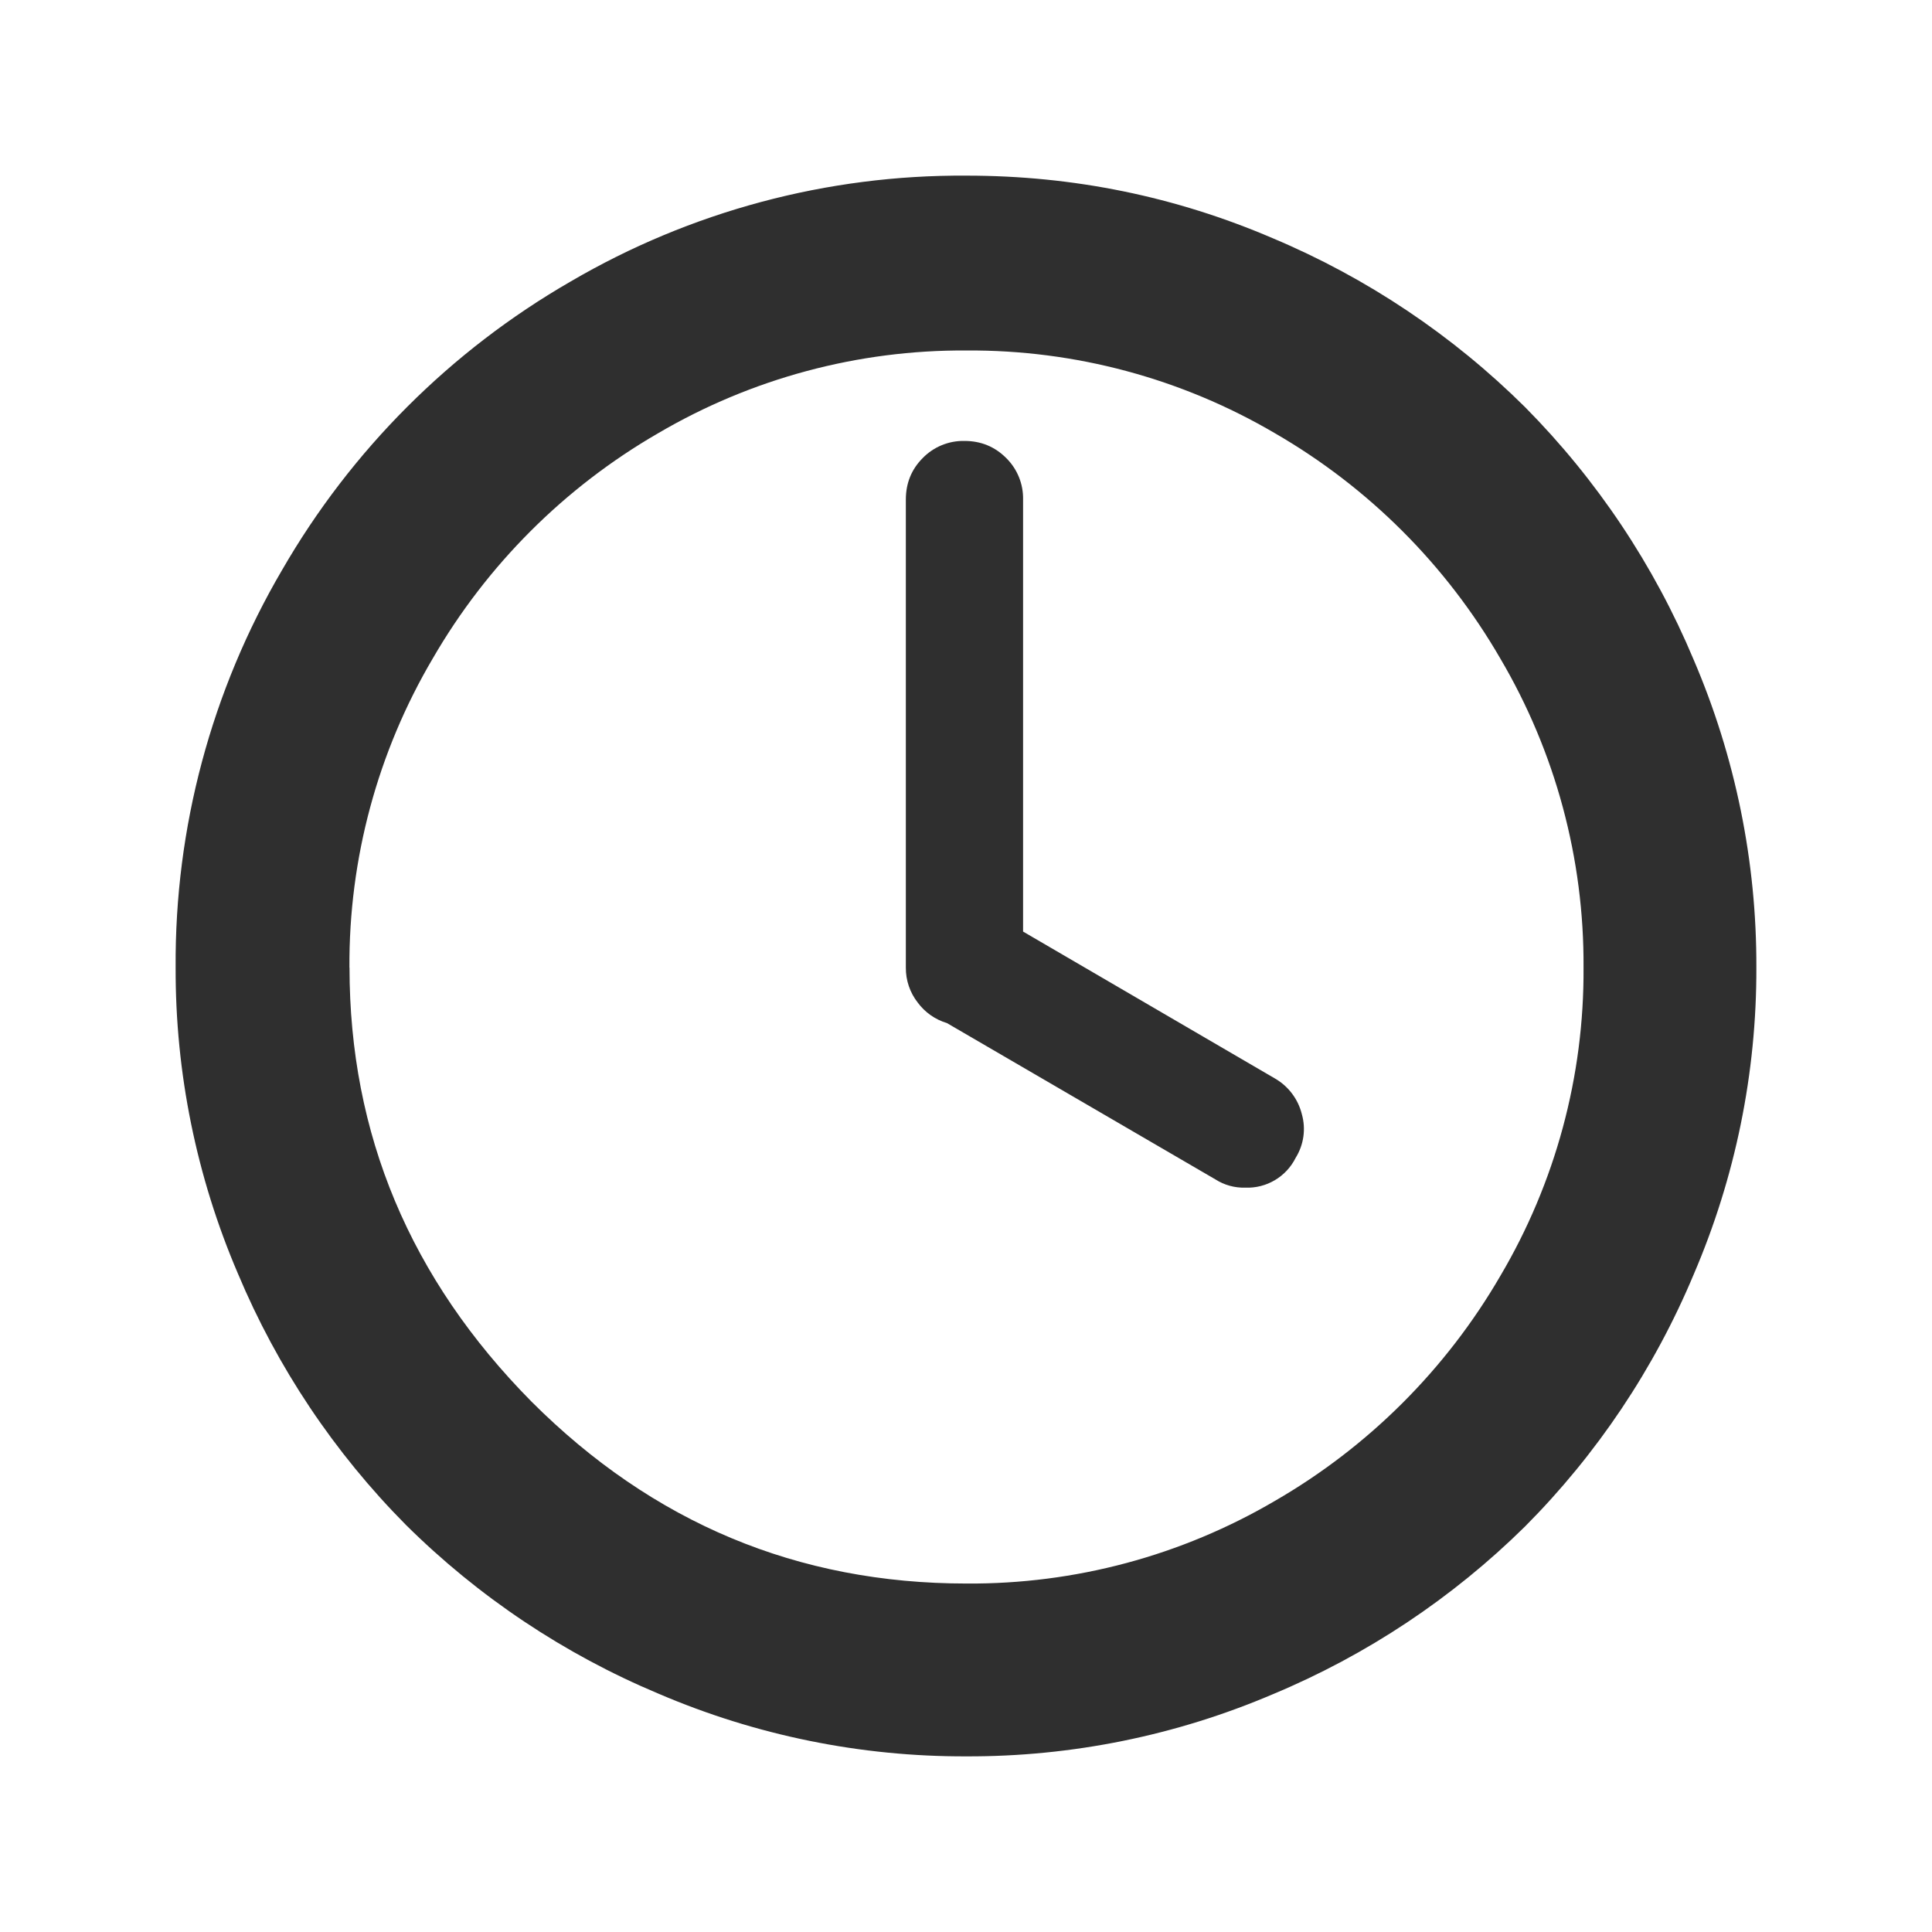
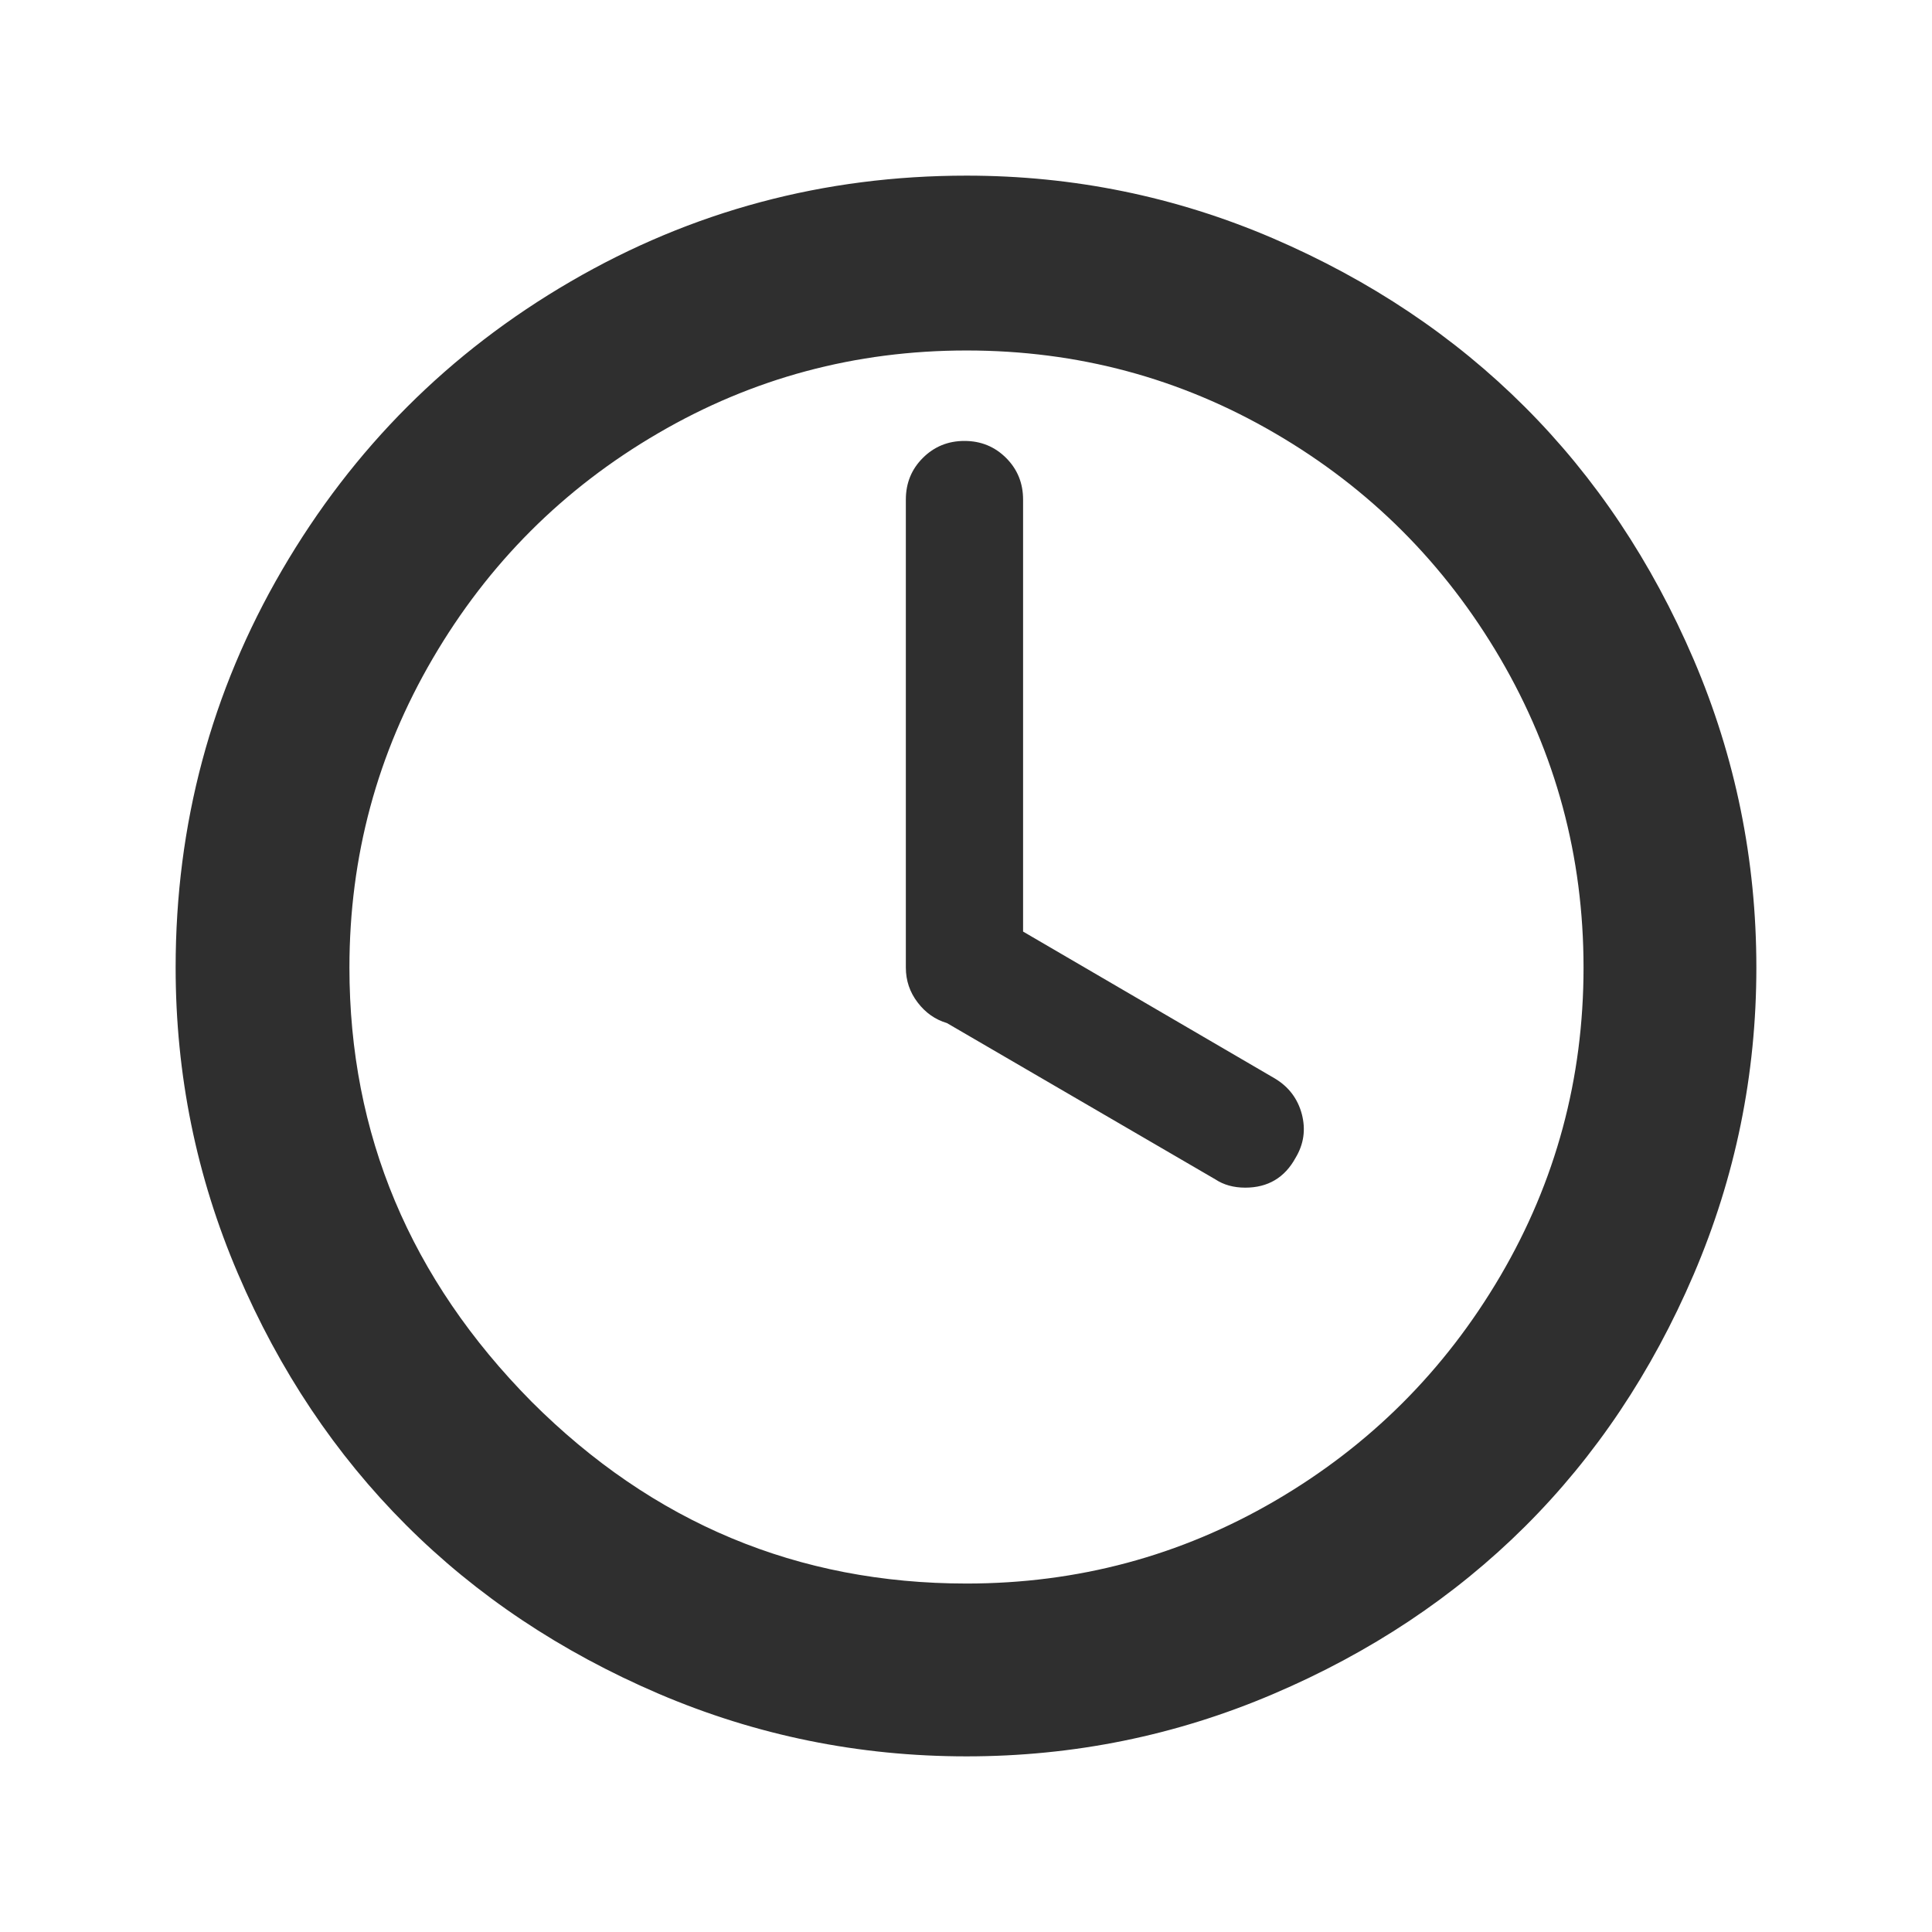
<svg xmlns="http://www.w3.org/2000/svg" width="22" height="22" viewBox="0 0 22 22" fill="none">
-   <path d="M2 11.018a8.83 8.83 0 011.212-4.527 8.958 8.958 0 013.285-3.285A8.808 8.808 0 0111.006 2c1.218 0 2.381.238 3.49.714a9.075 9.075 0 012.869 1.921 9.055 9.055 0 011.92 2.875A8.82 8.82 0 0120 11.018a8.791 8.791 0 01-.714 3.495 8.985 8.985 0 01-1.921 2.87 9.047 9.047 0 01-2.87 1.909 8.814 8.814 0 01-3.49.708 8.82 8.82 0 01-3.507-.714 9.055 9.055 0 01-2.875-1.921 9.011 9.011 0 01-1.914-2.863A8.77 8.77 0 012 11.018zm1.98 0c0 1.897.69 3.544 2.072 4.942 1.382 1.382 3.033 2.072 4.954 2.072a6.85 6.85 0 003.513-.942 7.04 7.04 0 002.565-2.56 6.818 6.818 0 00.948-3.512 6.85 6.85 0 00-.948-3.52 7.026 7.026 0 00-2.565-2.564 6.85 6.85 0 00-3.513-.943 6.85 6.85 0 00-3.513.943 7.026 7.026 0 00-2.565 2.564 6.85 6.85 0 00-.949 3.52zm6.335 0V5.689c0-.187.064-.345.193-.474a.645.645 0 01.474-.194c.188 0 .346.065.475.194a.645.645 0 01.193.474v4.919l2.87 1.674a.65.65 0 01.304.404.62.62 0 01-.07.498.614.614 0 01-.574.34.599.599 0 01-.34-.094l-3.057-1.78a.642.642 0 01-.333-.234.637.637 0 01-.135-.398z" fill="#2F2F2F" />
+   <path d="M2 11.018C2 9.386 2.404 7.877 3.212 6.491C4.02 5.105 5.115 4.01 6.497 3.206C7.879 2.402 9.382 2 11.006 2C12.224 2 13.387 2.238 14.496 2.714C15.604 3.191 16.561 3.831 17.365 4.635C18.169 5.439 18.809 6.398 19.286 7.51C19.762 8.623 20 9.792 20 11.018C20 12.236 19.762 13.401 19.286 14.513C18.809 15.626 18.169 16.582 17.365 17.383C16.561 18.183 15.604 18.819 14.496 19.291C13.387 19.764 12.224 20 11.006 20C9.78 20 8.611 19.762 7.498 19.286C6.386 18.809 5.427 18.169 4.623 17.365C3.819 16.561 3.181 15.606 2.709 14.502C2.236 13.397 2 12.236 2 11.018ZM3.979 11.018C3.979 12.915 4.67 14.562 6.052 15.96C7.434 17.342 9.085 18.032 11.006 18.032C12.271 18.032 13.442 17.718 14.519 17.09C15.597 16.461 16.451 15.608 17.084 14.531C17.716 13.454 18.032 12.282 18.032 11.018C18.032 9.753 17.716 8.58 17.084 7.498C16.451 6.417 15.597 5.562 14.519 4.934C13.442 4.305 12.271 3.991 11.006 3.991C9.741 3.991 8.57 4.305 7.493 4.934C6.415 5.562 5.56 6.417 4.928 7.498C4.295 8.58 3.979 9.753 3.979 11.018ZM10.315 11.018V5.689C10.315 5.502 10.379 5.344 10.508 5.215C10.637 5.086 10.795 5.021 10.982 5.021C11.17 5.021 11.328 5.086 11.457 5.215C11.586 5.344 11.65 5.502 11.65 5.689V10.608L14.519 12.282C14.675 12.376 14.777 12.511 14.824 12.686C14.87 12.862 14.847 13.028 14.753 13.184C14.629 13.411 14.437 13.524 14.18 13.524C14.047 13.524 13.934 13.492 13.84 13.43L10.783 11.65C10.651 11.611 10.539 11.533 10.45 11.416C10.36 11.299 10.315 11.166 10.315 11.018Z" fill="#2F2F2F" />
</svg>
